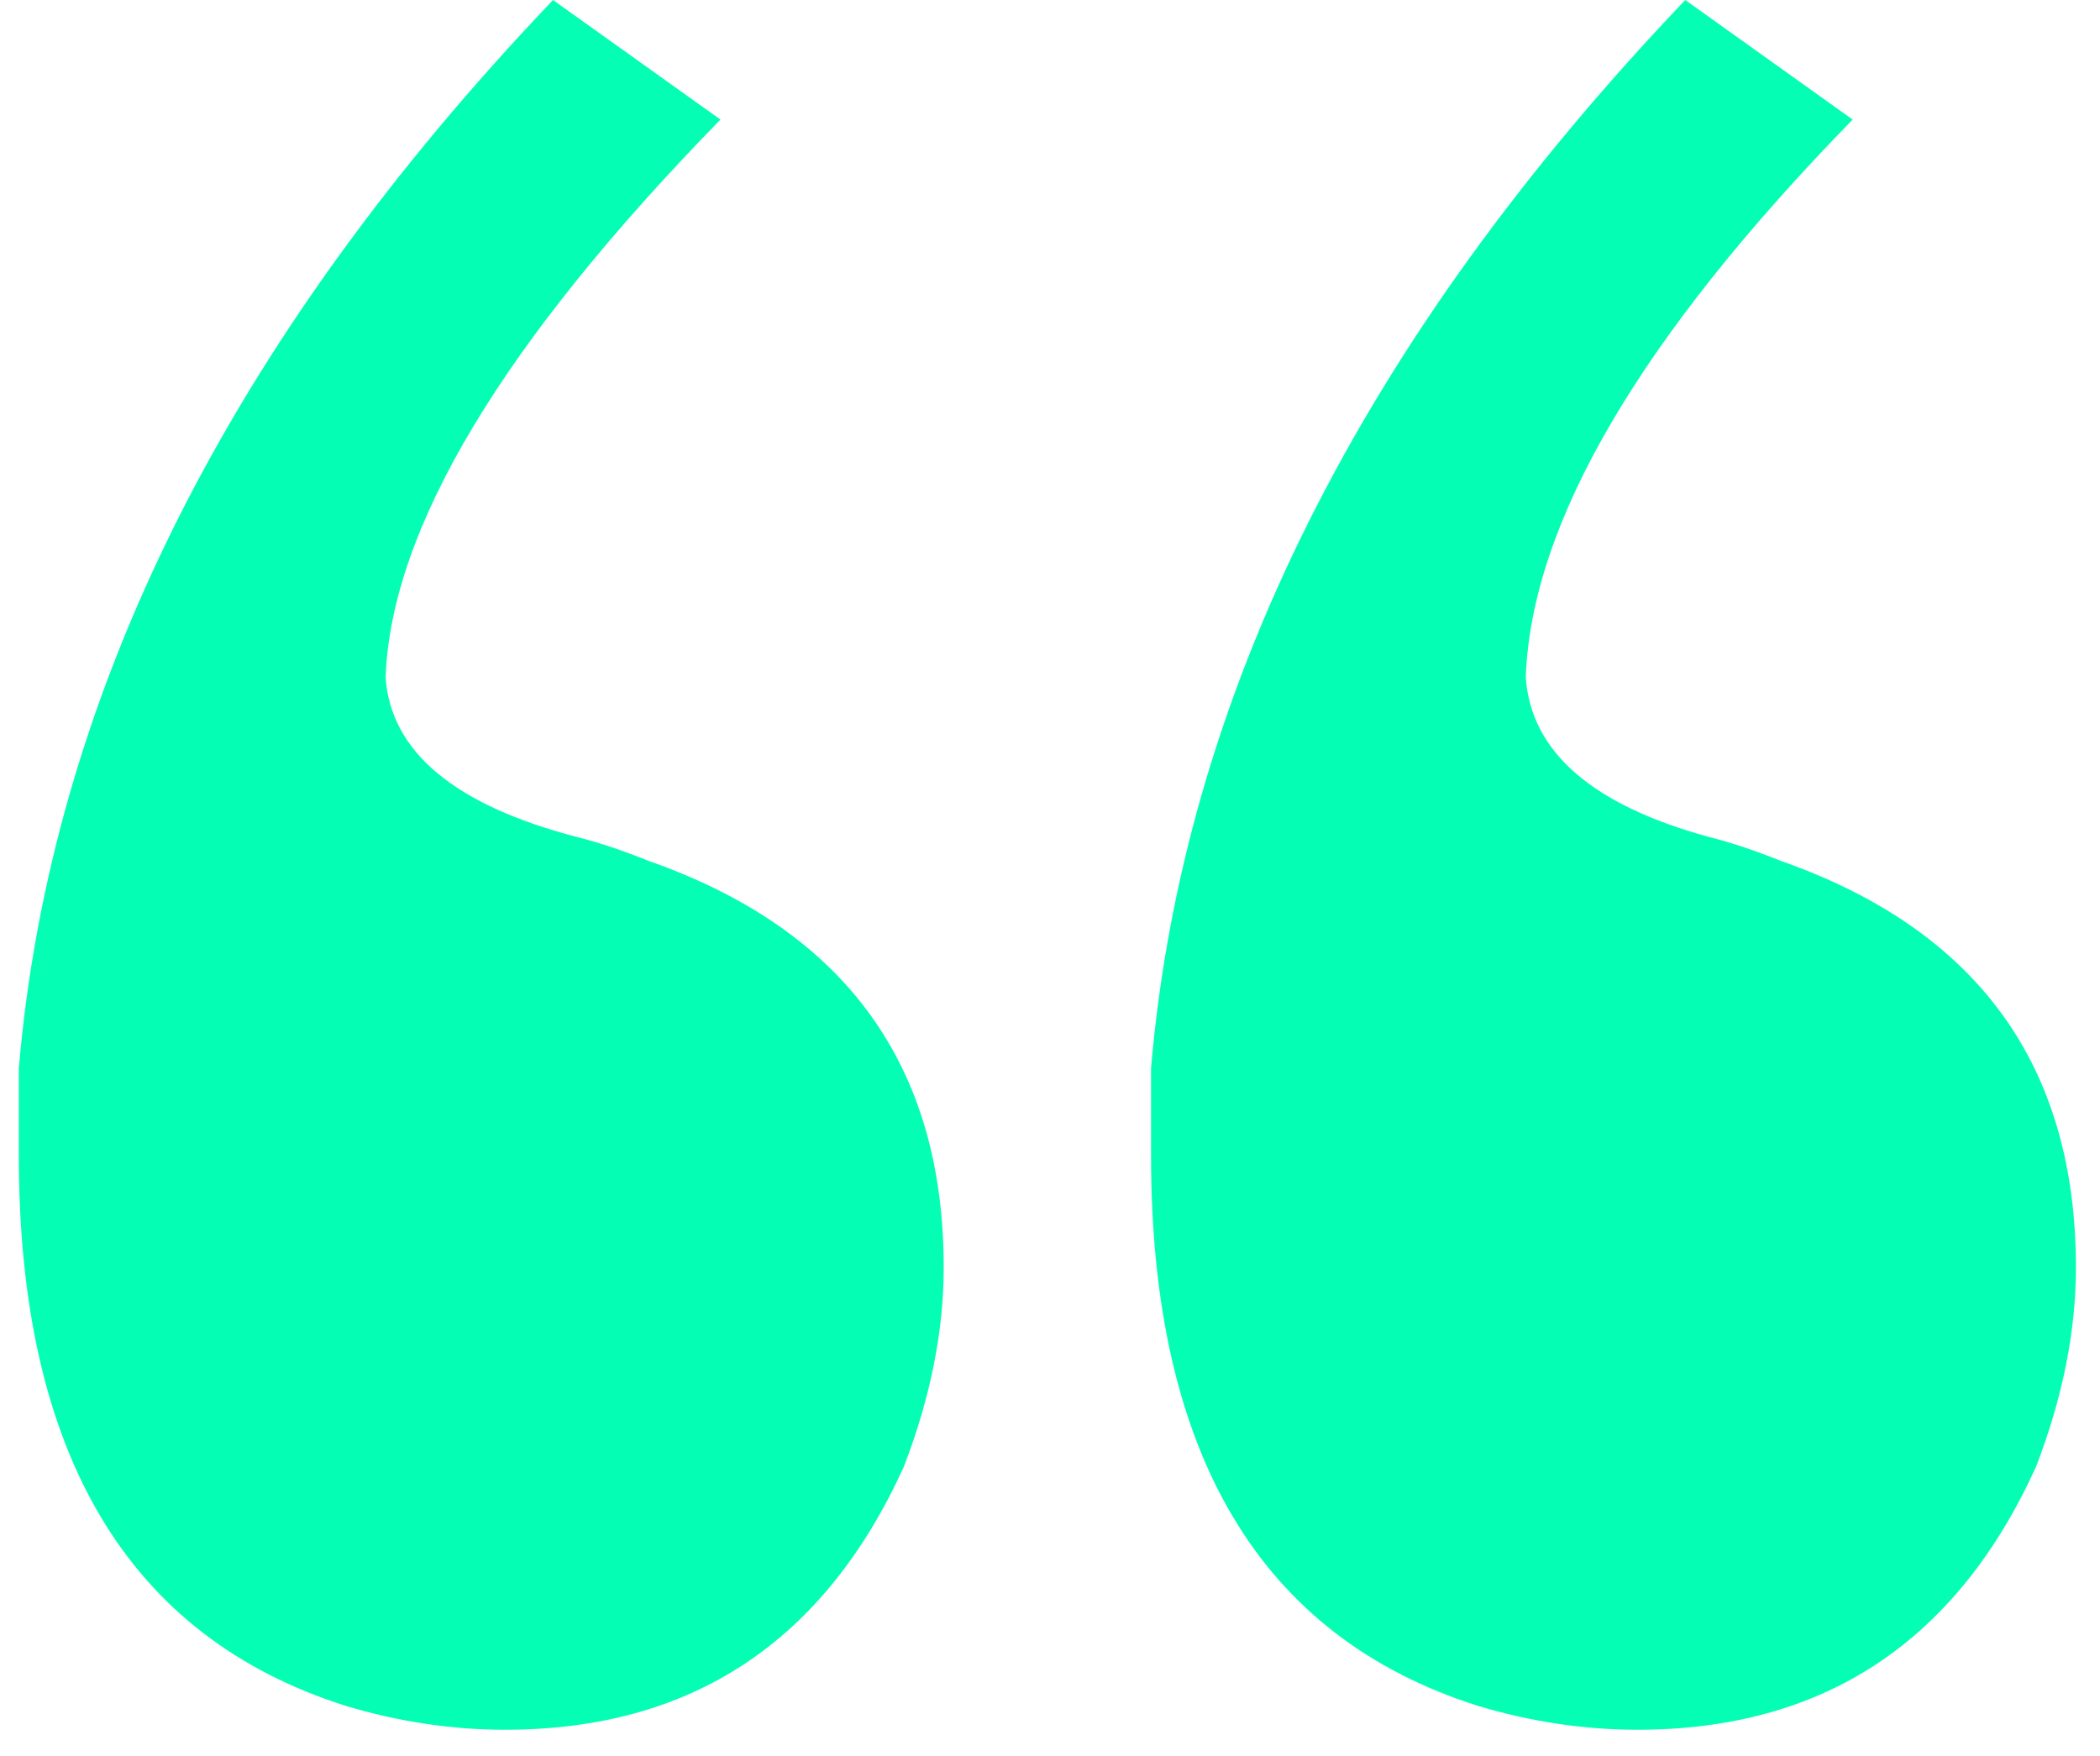
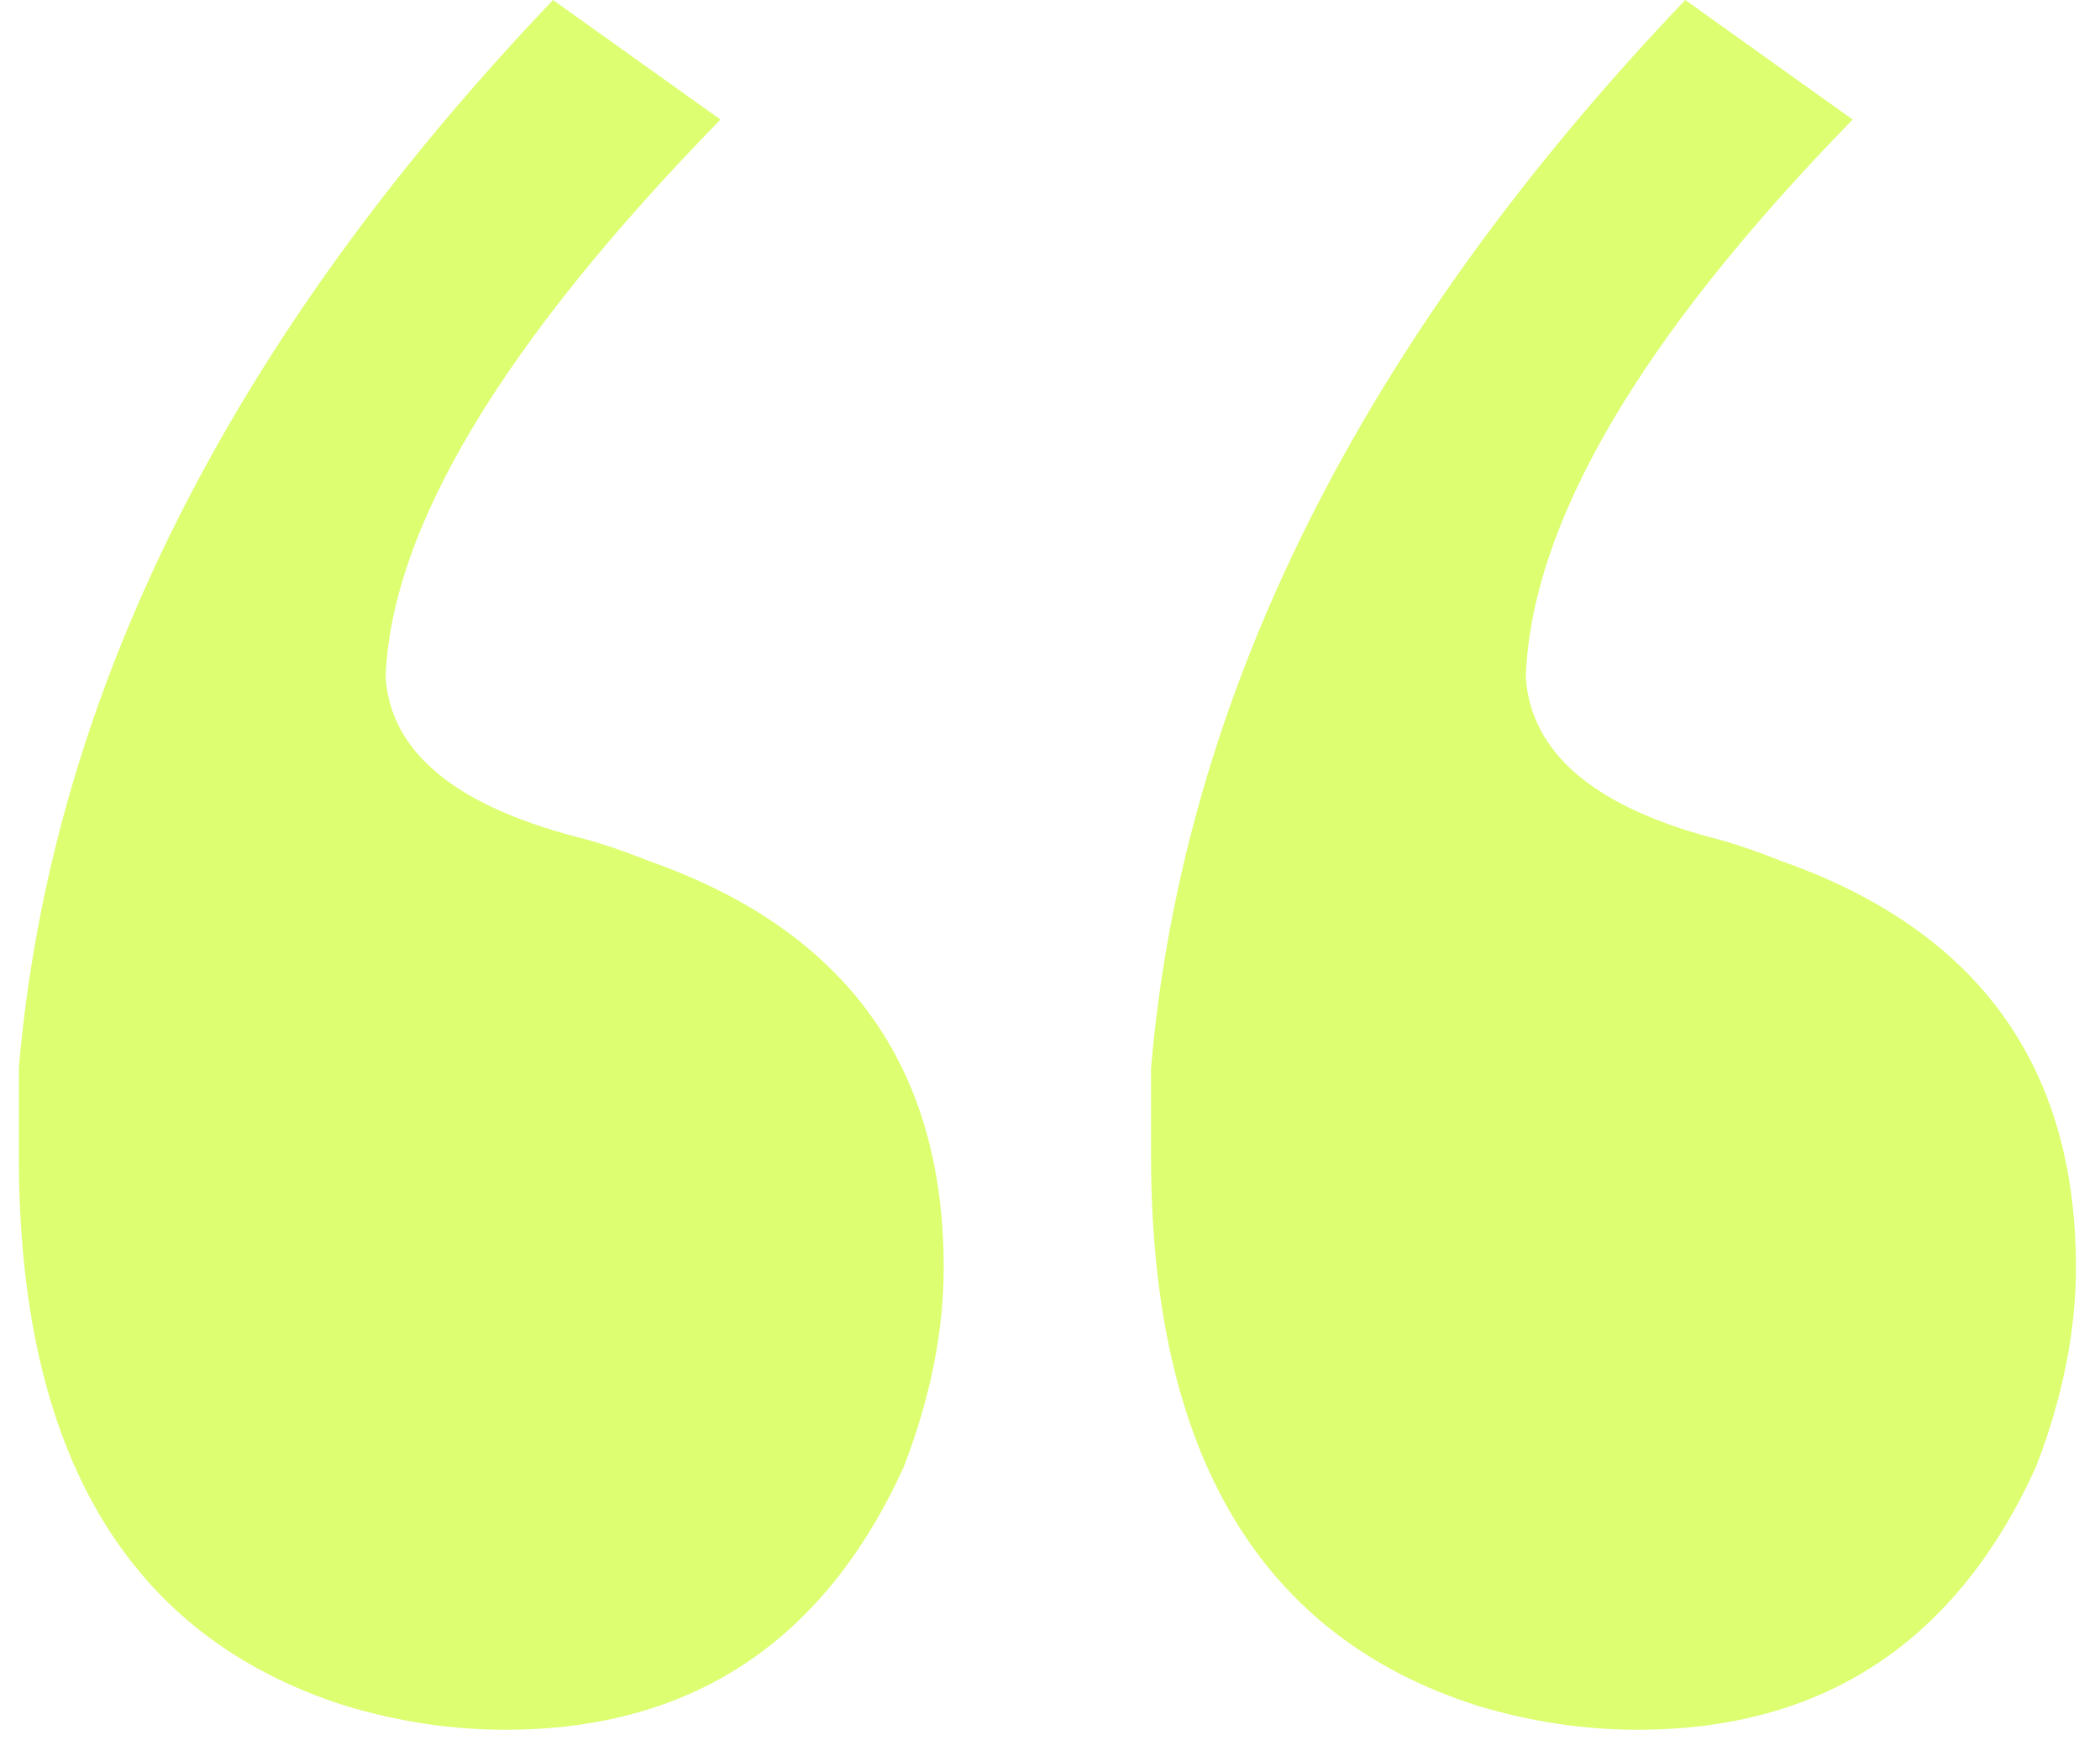
<svg xmlns="http://www.w3.org/2000/svg" width="61" height="51" viewBox="0 0 61 51" fill="none">
-   <path d="M0.547 33.583C0.547 32.811 0.547 31.962 0.547 31.035C1.473 20.227 6.646 9.882 16.064 0L20.928 3.474C14.598 9.959 11.355 15.363 11.201 19.686C11.355 21.848 13.208 23.392 16.759 24.319C17.377 24.473 18.072 24.705 18.844 25.014C24.557 27.021 27.413 30.958 27.413 36.825C27.413 38.678 27.027 40.608 26.255 42.615C23.939 47.711 20.079 50.258 14.675 50.258C13.131 50.258 11.587 50.027 10.043 49.564C3.712 47.556 0.547 42.23 0.547 33.583ZM33.435 33.583C33.435 32.811 33.435 31.962 33.435 31.035C34.361 20.227 39.534 9.882 48.953 0L53.816 3.474C47.64 9.805 44.475 15.209 44.32 19.686C44.475 21.848 46.251 23.392 49.647 24.319C50.265 24.473 50.96 24.705 51.732 25.014C57.445 27.021 60.301 30.958 60.301 36.825C60.301 38.678 59.915 40.608 59.143 42.615C56.827 47.711 52.967 50.258 47.563 50.258C46.019 50.258 44.475 50.027 42.931 49.564C36.6 47.556 33.435 42.23 33.435 33.583Z" fill="#04FFB4" />
+   <path d="M0.547 33.583C0.547 32.811 0.547 31.962 0.547 31.035C1.473 20.227 6.646 9.882 16.064 0L20.928 3.474C14.598 9.959 11.355 15.363 11.201 19.686C11.355 21.848 13.208 23.392 16.759 24.319C17.377 24.473 18.072 24.705 18.844 25.014C24.557 27.021 27.413 30.958 27.413 36.825C27.413 38.678 27.027 40.608 26.255 42.615C23.939 47.711 20.079 50.258 14.675 50.258C13.131 50.258 11.587 50.027 10.043 49.564C3.712 47.556 0.547 42.23 0.547 33.583ZM33.435 33.583C33.435 32.811 33.435 31.962 33.435 31.035C34.361 20.227 39.534 9.882 48.953 0L53.816 3.474C47.64 9.805 44.475 15.209 44.32 19.686C44.475 21.848 46.251 23.392 49.647 24.319C50.265 24.473 50.96 24.705 51.732 25.014C57.445 27.021 60.301 30.958 60.301 36.825C60.301 38.678 59.915 40.608 59.143 42.615C56.827 47.711 52.967 50.258 47.563 50.258C46.019 50.258 44.475 50.027 42.931 49.564C36.6 47.556 33.435 42.23 33.435 33.583Z" fill="#DDFE71" />
</svg>
